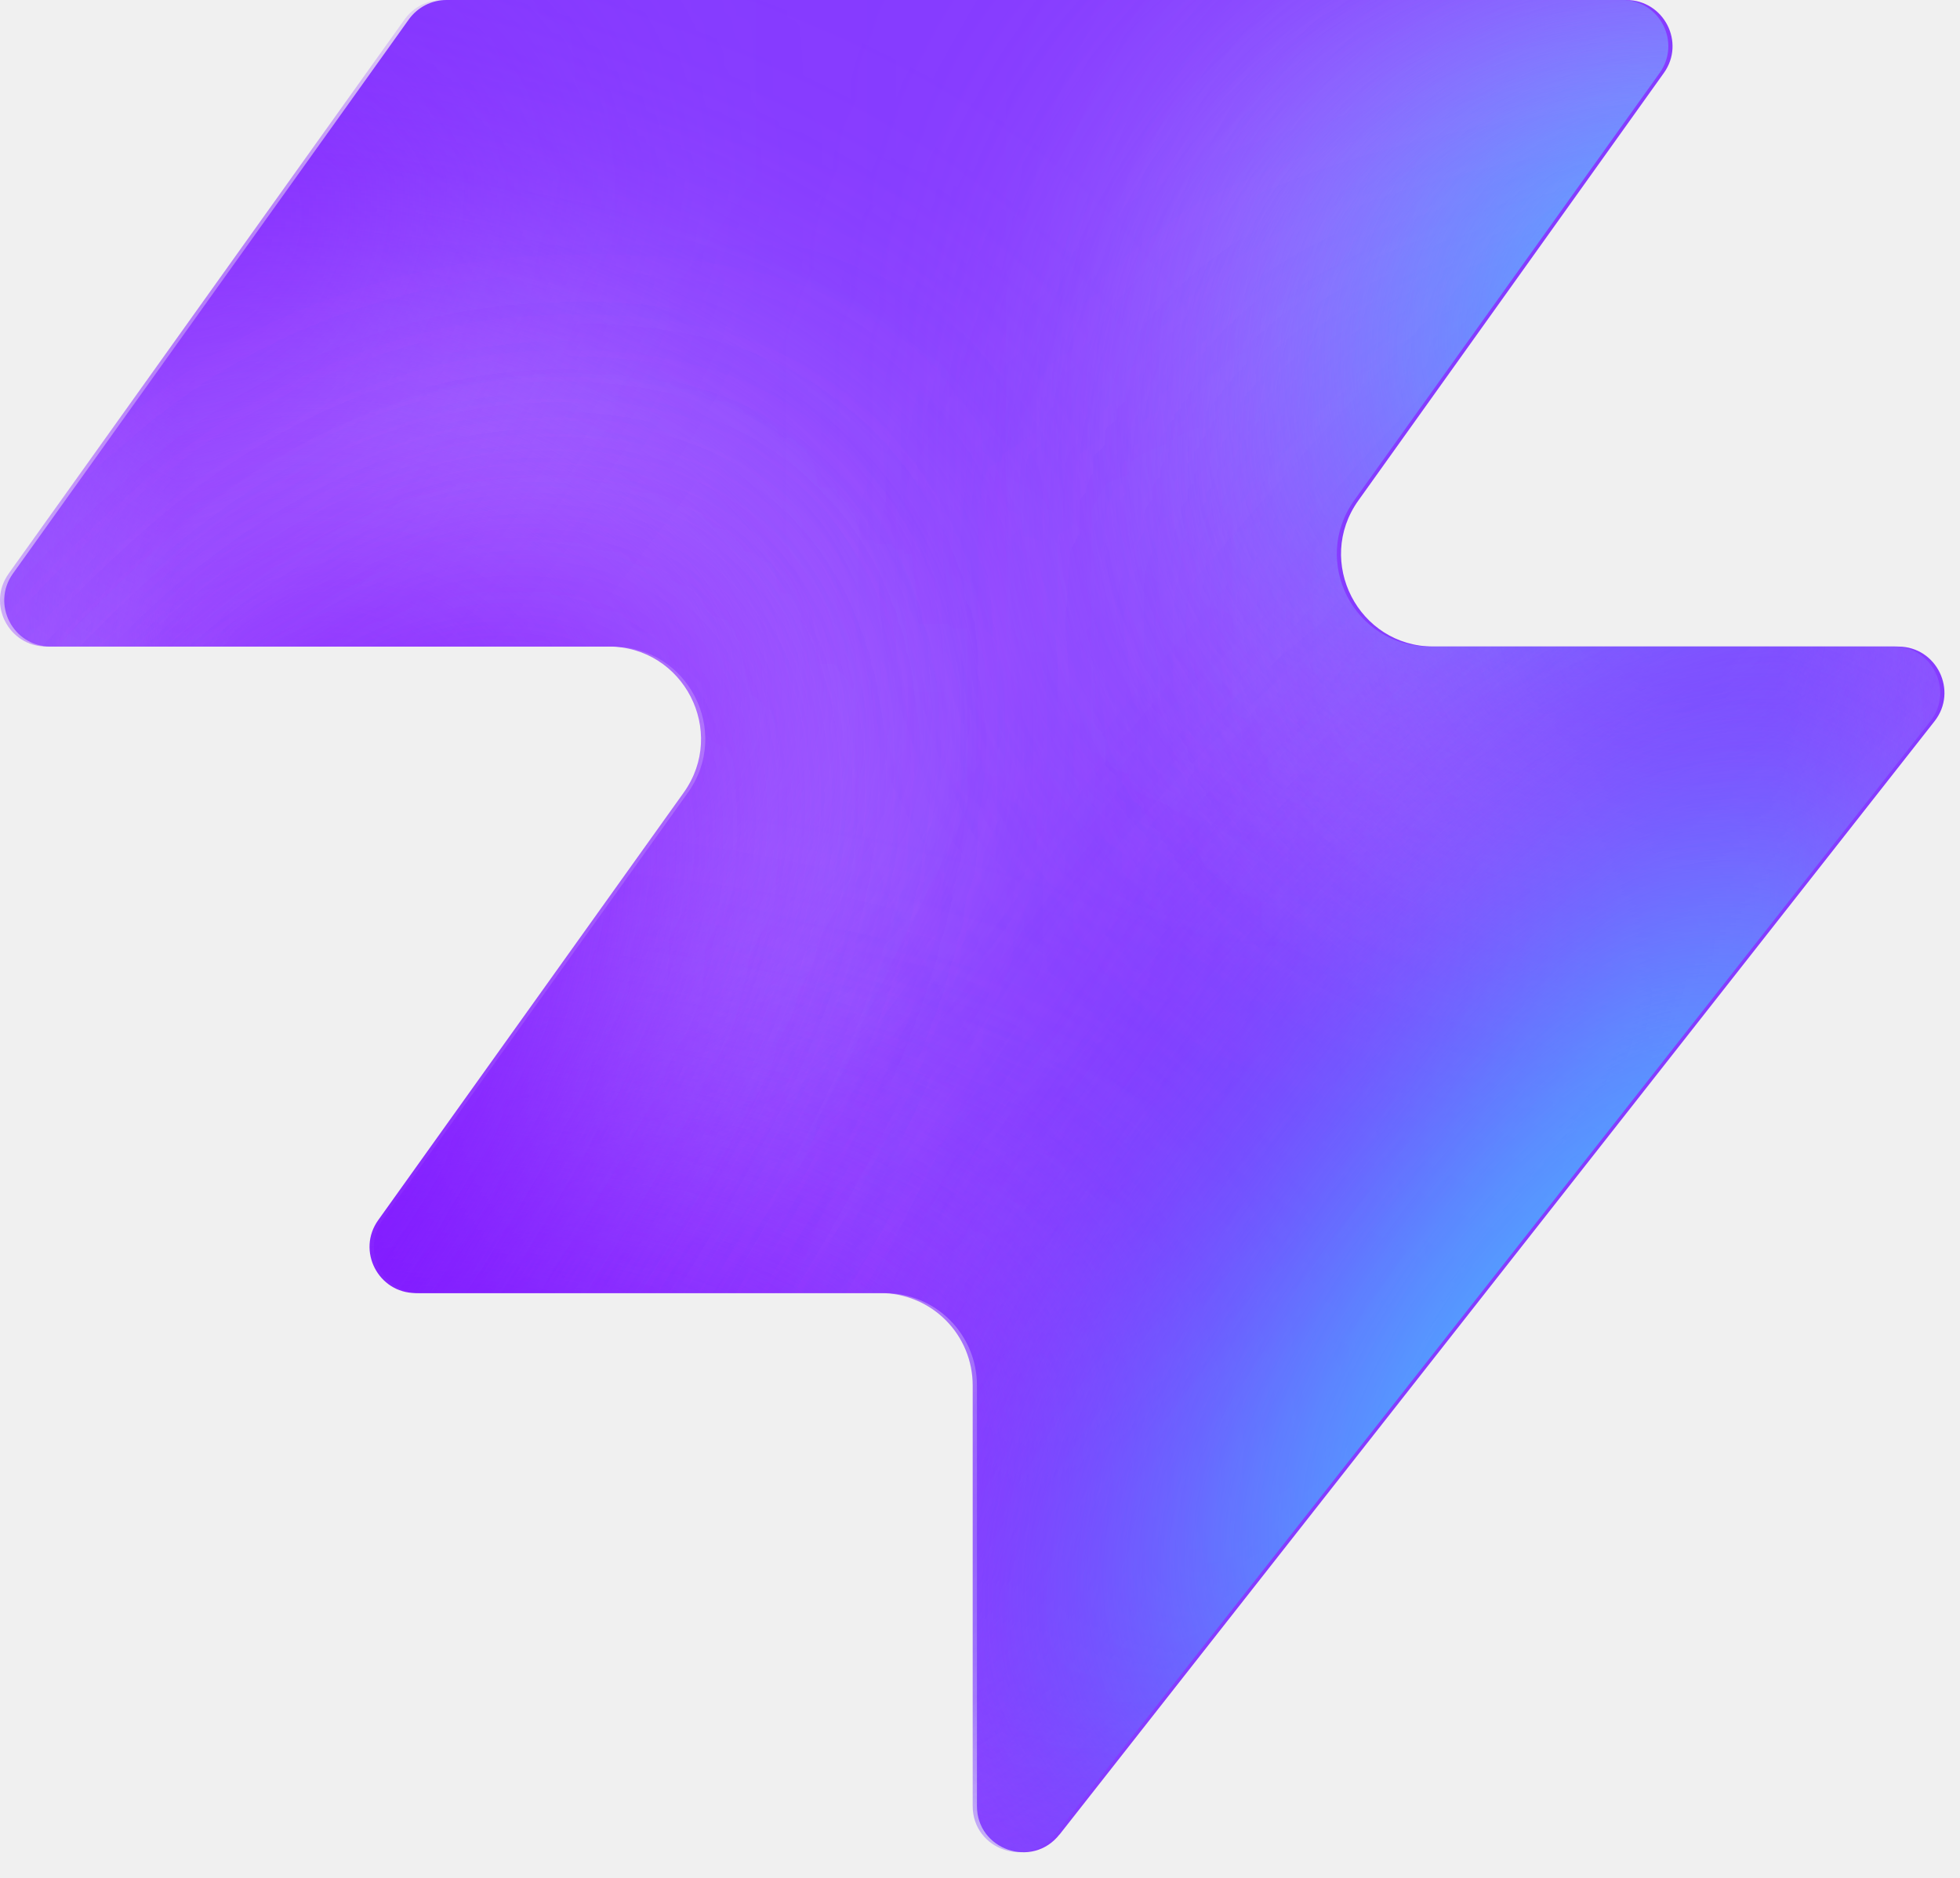
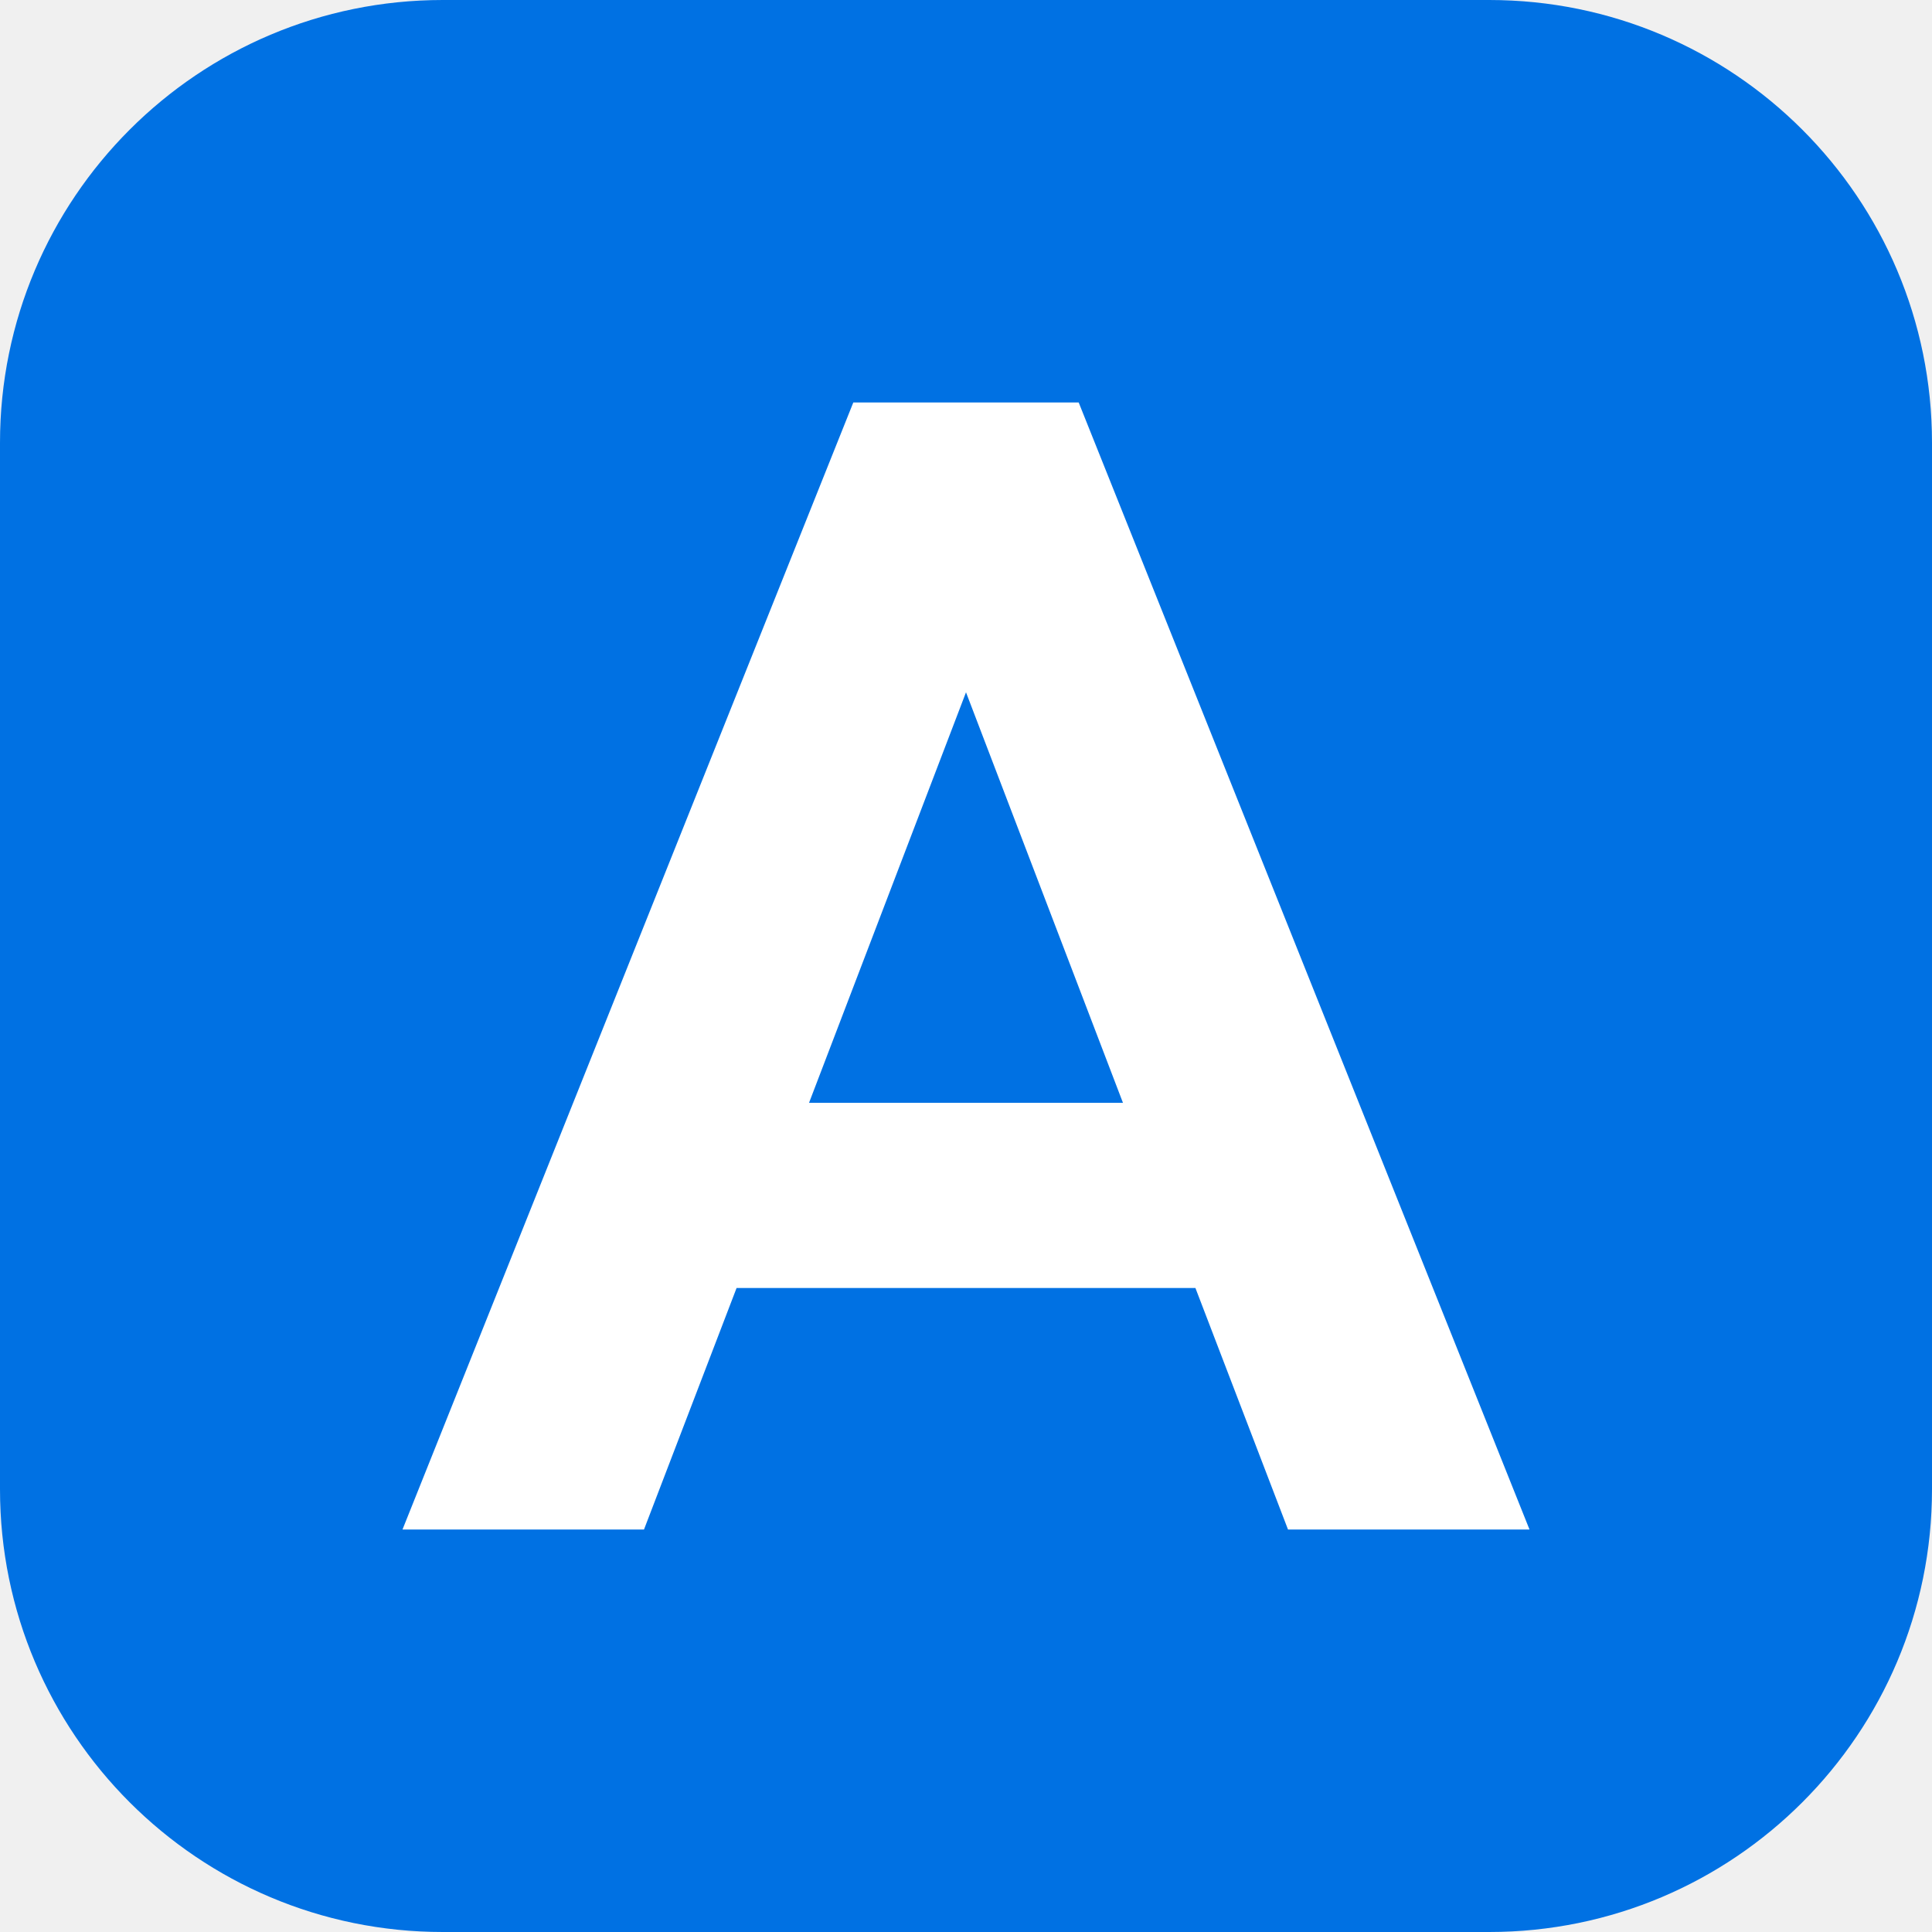
- <svg xmlns="http://www.w3.org/2000/svg" width="48" height="46" fill="none" viewBox="0 0 48 46">
-   <path fill="#863bff" d="M25.946 44.938c-.664.845-2.021.375-2.021-.698V33.937a2.26 2.26 0 0 0-2.262-2.262H10.287c-.92 0-1.456-1.04-.92-1.788l7.48-10.471c1.07-1.497 0-3.578-1.842-3.578H1.237c-.92 0-1.456-1.04-.92-1.788L10.013.474c.214-.297.556-.474.92-.474h28.894c.92 0 1.456 1.04.92 1.788l-7.48 10.471c-1.07 1.498 0 3.579 1.842 3.579h11.377c.943 0 1.473 1.088.89 1.83L25.947 44.94z" style="fill:#863bff;fill:color(display-p3 .525 .23 1);fill-opacity:1" />
-   <mask id="a" width="48" height="46" x="0" y="0" maskUnits="userSpaceOnUse" style="mask-type:alpha">
-     <path fill="#000" d="M25.842 44.938c-.664.844-2.021.375-2.021-.698V33.937a2.26 2.26 0 0 0-2.262-2.262H10.183c-.92 0-1.456-1.04-.92-1.788l7.48-10.471c1.07-1.498 0-3.579-1.842-3.579H1.133c-.92 0-1.456-1.04-.92-1.787L9.91.473c.214-.297.556-.474.92-.474h28.894c.92 0 1.456 1.04.92 1.788l-7.48 10.471c-1.07 1.498 0 3.578 1.842 3.578h11.377c.943 0 1.473 1.088.89 1.832L25.843 44.94z" style="fill:#000;fill-opacity:1" />
-   </mask>
-   <g mask="url(#a)">
-     <g filter="url(#b)">
-       <ellipse cx="5.508" cy="14.704" fill="#ede6ff" rx="5.508" ry="14.704" style="fill:#ede6ff;fill:color(display-p3 .927 .903 1);fill-opacity:1" transform="matrix(.00324 1 1 -.00324 -4.47 31.516)" />
-     </g>
-     <g filter="url(#c)">
-       <ellipse cx="10.399" cy="29.851" fill="#ede6ff" rx="10.399" ry="29.851" style="fill:#ede6ff;fill:color(display-p3 .927 .903 1);fill-opacity:1" transform="matrix(.00324 1 1 -.00324 -39.328 7.883)" />
-     </g>
-     <g filter="url(#d)">
-       <ellipse cx="5.508" cy="30.487" fill="#7e14ff" rx="5.508" ry="30.487" style="fill:#7e14ff;fill:color(display-p3 .492 .077 1);fill-opacity:1" transform="rotate(89.814 -25.913 -14.639)scale(1 -1)" />
-     </g>
-     <g filter="url(#e)">
-       <ellipse cx="5.508" cy="30.599" fill="#7e14ff" rx="5.508" ry="30.599" style="fill:#7e14ff;fill:color(display-p3 .492 .077 1);fill-opacity:1" transform="rotate(89.814 -32.644 -3.334)scale(1 -1)" />
-     </g>
-     <g filter="url(#f)">
-       <ellipse cx="5.508" cy="30.599" fill="#7e14ff" rx="5.508" ry="30.599" style="fill:#7e14ff;fill:color(display-p3 .492 .077 1);fill-opacity:1" transform="matrix(.00324 1 1 -.00324 -34.34 30.47)" />
-     </g>
-     <g filter="url(#g)">
-       <ellipse cx="14.072" cy="22.078" fill="#ede6ff" rx="14.072" ry="22.078" style="fill:#ede6ff;fill:color(display-p3 .927 .903 1);fill-opacity:1" transform="rotate(93.35 24.506 48.493)scale(-1 1)" />
-     </g>
-     <g filter="url(#h)">
-       <ellipse cx="3.47" cy="21.501" fill="#7e14ff" rx="3.47" ry="21.501" style="fill:#7e14ff;fill:color(display-p3 .492 .077 1);fill-opacity:1" transform="rotate(89.009 28.708 47.59)scale(-1 1)" />
-     </g>
-     <g filter="url(#i)">
-       <ellipse cx="3.47" cy="21.501" fill="#7e14ff" rx="3.47" ry="21.501" style="fill:#7e14ff;fill:color(display-p3 .492 .077 1);fill-opacity:1" transform="rotate(89.009 28.708 47.59)scale(-1 1)" />
-     </g>
-     <g filter="url(#j)">
-       <ellipse cx=".387" cy="8.972" fill="#7e14ff" rx="4.407" ry="29.108" style="fill:#7e14ff;fill:color(display-p3 .492 .077 1);fill-opacity:1" transform="rotate(39.51 .387 8.972)" />
-     </g>
-     <g filter="url(#k)">
-       <ellipse cx="47.523" cy="-6.092" fill="#7e14ff" rx="4.407" ry="29.108" style="fill:#7e14ff;fill:color(display-p3 .492 .077 1);fill-opacity:1" transform="rotate(37.892 47.523 -6.092)" />
-     </g>
-     <g filter="url(#l)">
-       <ellipse cx="41.412" cy="6.333" fill="#47bfff" rx="5.971" ry="9.665" style="fill:#47bfff;fill:color(display-p3 .28 .748 1);fill-opacity:1" transform="rotate(37.892 41.412 6.333)" />
-     </g>
-     <g filter="url(#m)">
-       <ellipse cx="-1.879" cy="38.332" fill="#7e14ff" rx="4.407" ry="29.108" style="fill:#7e14ff;fill:color(display-p3 .492 .077 1);fill-opacity:1" transform="rotate(37.892 -1.88 38.332)" />
-     </g>
-     <g filter="url(#n)">
-       <ellipse cx="-1.879" cy="38.332" fill="#7e14ff" rx="4.407" ry="29.108" style="fill:#7e14ff;fill:color(display-p3 .492 .077 1);fill-opacity:1" transform="rotate(37.892 -1.88 38.332)" />
-     </g>
-     <g filter="url(#o)">
-       <ellipse cx="35.651" cy="29.907" fill="#7e14ff" rx="4.407" ry="29.108" style="fill:#7e14ff;fill:color(display-p3 .492 .077 1);fill-opacity:1" transform="rotate(37.892 35.651 29.907)" />
-     </g>
-     <g filter="url(#p)">
-       <ellipse cx="38.418" cy="32.4" fill="#47bfff" rx="5.971" ry="15.297" style="fill:#47bfff;fill:color(display-p3 .28 .748 1);fill-opacity:1" transform="rotate(37.892 38.418 32.4)" />
-     </g>
-   </g>
-   <defs>
-     <filter id="b" width="60.045" height="41.654" x="-19.77" y="16.149" color-interpolation-filters="sRGB" filterUnits="userSpaceOnUse">
-       <feFlood flood-opacity="0" result="BackgroundImageFix" />
-       <feBlend in="SourceGraphic" in2="BackgroundImageFix" result="shape" />
-       <feGaussianBlur result="effect1_foregroundBlur_2002_17158" stdDeviation="7.659" />
-     </filter>
-     <filter id="c" width="90.34" height="51.437" x="-54.613" y="-7.533" color-interpolation-filters="sRGB" filterUnits="userSpaceOnUse">
-       <feFlood flood-opacity="0" result="BackgroundImageFix" />
-       <feBlend in="SourceGraphic" in2="BackgroundImageFix" result="shape" />
-       <feGaussianBlur result="effect1_foregroundBlur_2002_17158" stdDeviation="7.659" />
-     </filter>
-     <filter id="d" width="79.355" height="29.4" x="-49.64" y="2.03" color-interpolation-filters="sRGB" filterUnits="userSpaceOnUse">
-       <feFlood flood-opacity="0" result="BackgroundImageFix" />
-       <feBlend in="SourceGraphic" in2="BackgroundImageFix" result="shape" />
-       <feGaussianBlur result="effect1_foregroundBlur_2002_17158" stdDeviation="4.596" />
-     </filter>
-     <filter id="e" width="79.579" height="29.4" x="-45.045" y="20.029" color-interpolation-filters="sRGB" filterUnits="userSpaceOnUse">
-       <feFlood flood-opacity="0" result="BackgroundImageFix" />
-       <feBlend in="SourceGraphic" in2="BackgroundImageFix" result="shape" />
-       <feGaussianBlur result="effect1_foregroundBlur_2002_17158" stdDeviation="4.596" />
-     </filter>
-     <filter id="f" width="79.579" height="29.4" x="-43.513" y="21.178" color-interpolation-filters="sRGB" filterUnits="userSpaceOnUse">
-       <feFlood flood-opacity="0" result="BackgroundImageFix" />
-       <feBlend in="SourceGraphic" in2="BackgroundImageFix" result="shape" />
-       <feGaussianBlur result="effect1_foregroundBlur_2002_17158" stdDeviation="4.596" />
-     </filter>
-     <filter id="g" width="74.749" height="58.852" x="15.756" y="-17.901" color-interpolation-filters="sRGB" filterUnits="userSpaceOnUse">
-       <feFlood flood-opacity="0" result="BackgroundImageFix" />
-       <feBlend in="SourceGraphic" in2="BackgroundImageFix" result="shape" />
-       <feGaussianBlur result="effect1_foregroundBlur_2002_17158" stdDeviation="7.659" />
-     </filter>
-     <filter id="h" width="61.377" height="25.362" x="23.548" y="2.284" color-interpolation-filters="sRGB" filterUnits="userSpaceOnUse">
-       <feFlood flood-opacity="0" result="BackgroundImageFix" />
-       <feBlend in="SourceGraphic" in2="BackgroundImageFix" result="shape" />
-       <feGaussianBlur result="effect1_foregroundBlur_2002_17158" stdDeviation="4.596" />
-     </filter>
-     <filter id="i" width="61.377" height="25.362" x="23.548" y="2.284" color-interpolation-filters="sRGB" filterUnits="userSpaceOnUse">
-       <feFlood flood-opacity="0" result="BackgroundImageFix" />
-       <feBlend in="SourceGraphic" in2="BackgroundImageFix" result="shape" />
-       <feGaussianBlur result="effect1_foregroundBlur_2002_17158" stdDeviation="4.596" />
-     </filter>
-     <filter id="j" width="56.045" height="63.649" x="-27.636" y="-22.853" color-interpolation-filters="sRGB" filterUnits="userSpaceOnUse">
-       <feFlood flood-opacity="0" result="BackgroundImageFix" />
-       <feBlend in="SourceGraphic" in2="BackgroundImageFix" result="shape" />
-       <feGaussianBlur result="effect1_foregroundBlur_2002_17158" stdDeviation="4.596" />
-     </filter>
-     <filter id="k" width="54.814" height="64.646" x="20.116" y="-38.415" color-interpolation-filters="sRGB" filterUnits="userSpaceOnUse">
-       <feFlood flood-opacity="0" result="BackgroundImageFix" />
-       <feBlend in="SourceGraphic" in2="BackgroundImageFix" result="shape" />
-       <feGaussianBlur result="effect1_foregroundBlur_2002_17158" stdDeviation="4.596" />
-     </filter>
-     <filter id="l" width="33.541" height="35.313" x="24.641" y="-11.323" color-interpolation-filters="sRGB" filterUnits="userSpaceOnUse">
-       <feFlood flood-opacity="0" result="BackgroundImageFix" />
-       <feBlend in="SourceGraphic" in2="BackgroundImageFix" result="shape" />
-       <feGaussianBlur result="effect1_foregroundBlur_2002_17158" stdDeviation="4.596" />
-     </filter>
-     <filter id="m" width="54.814" height="64.646" x="-29.286" y="6.009" color-interpolation-filters="sRGB" filterUnits="userSpaceOnUse">
-       <feFlood flood-opacity="0" result="BackgroundImageFix" />
-       <feBlend in="SourceGraphic" in2="BackgroundImageFix" result="shape" />
-       <feGaussianBlur result="effect1_foregroundBlur_2002_17158" stdDeviation="4.596" />
-     </filter>
-     <filter id="n" width="54.814" height="64.646" x="-29.286" y="6.009" color-interpolation-filters="sRGB" filterUnits="userSpaceOnUse">
-       <feFlood flood-opacity="0" result="BackgroundImageFix" />
-       <feBlend in="SourceGraphic" in2="BackgroundImageFix" result="shape" />
-       <feGaussianBlur result="effect1_foregroundBlur_2002_17158" stdDeviation="4.596" />
-     </filter>
-     <filter id="o" width="54.814" height="64.646" x="8.244" y="-2.416" color-interpolation-filters="sRGB" filterUnits="userSpaceOnUse">
-       <feFlood flood-opacity="0" result="BackgroundImageFix" />
-       <feBlend in="SourceGraphic" in2="BackgroundImageFix" result="shape" />
-       <feGaussianBlur result="effect1_foregroundBlur_2002_17158" stdDeviation="4.596" />
-     </filter>
-     <filter id="p" width="39.409" height="43.623" x="18.713" y="10.588" color-interpolation-filters="sRGB" filterUnits="userSpaceOnUse">
-       <feFlood flood-opacity="0" result="BackgroundImageFix" />
-       <feBlend in="SourceGraphic" in2="BackgroundImageFix" result="shape" />
-       <feGaussianBlur result="effect1_foregroundBlur_2002_17158" stdDeviation="4.596" />
-     </filter>
-   </defs>
+ <svg xmlns="http://www.w3.org/2000/svg" viewBox="0 0 48 48">
+   <rect width="48" height="48" rx="11" fill="#0071e3" />
+   <path fill="#fff" fill-rule="evenodd" d="M21.2 10h5.6L38 38h-6l-2.3-6H18.3L16 38h-6L21.2 10Zm2.8 7.2L20.1 27.4h7.8L24 17.2Z" />
</svg>
